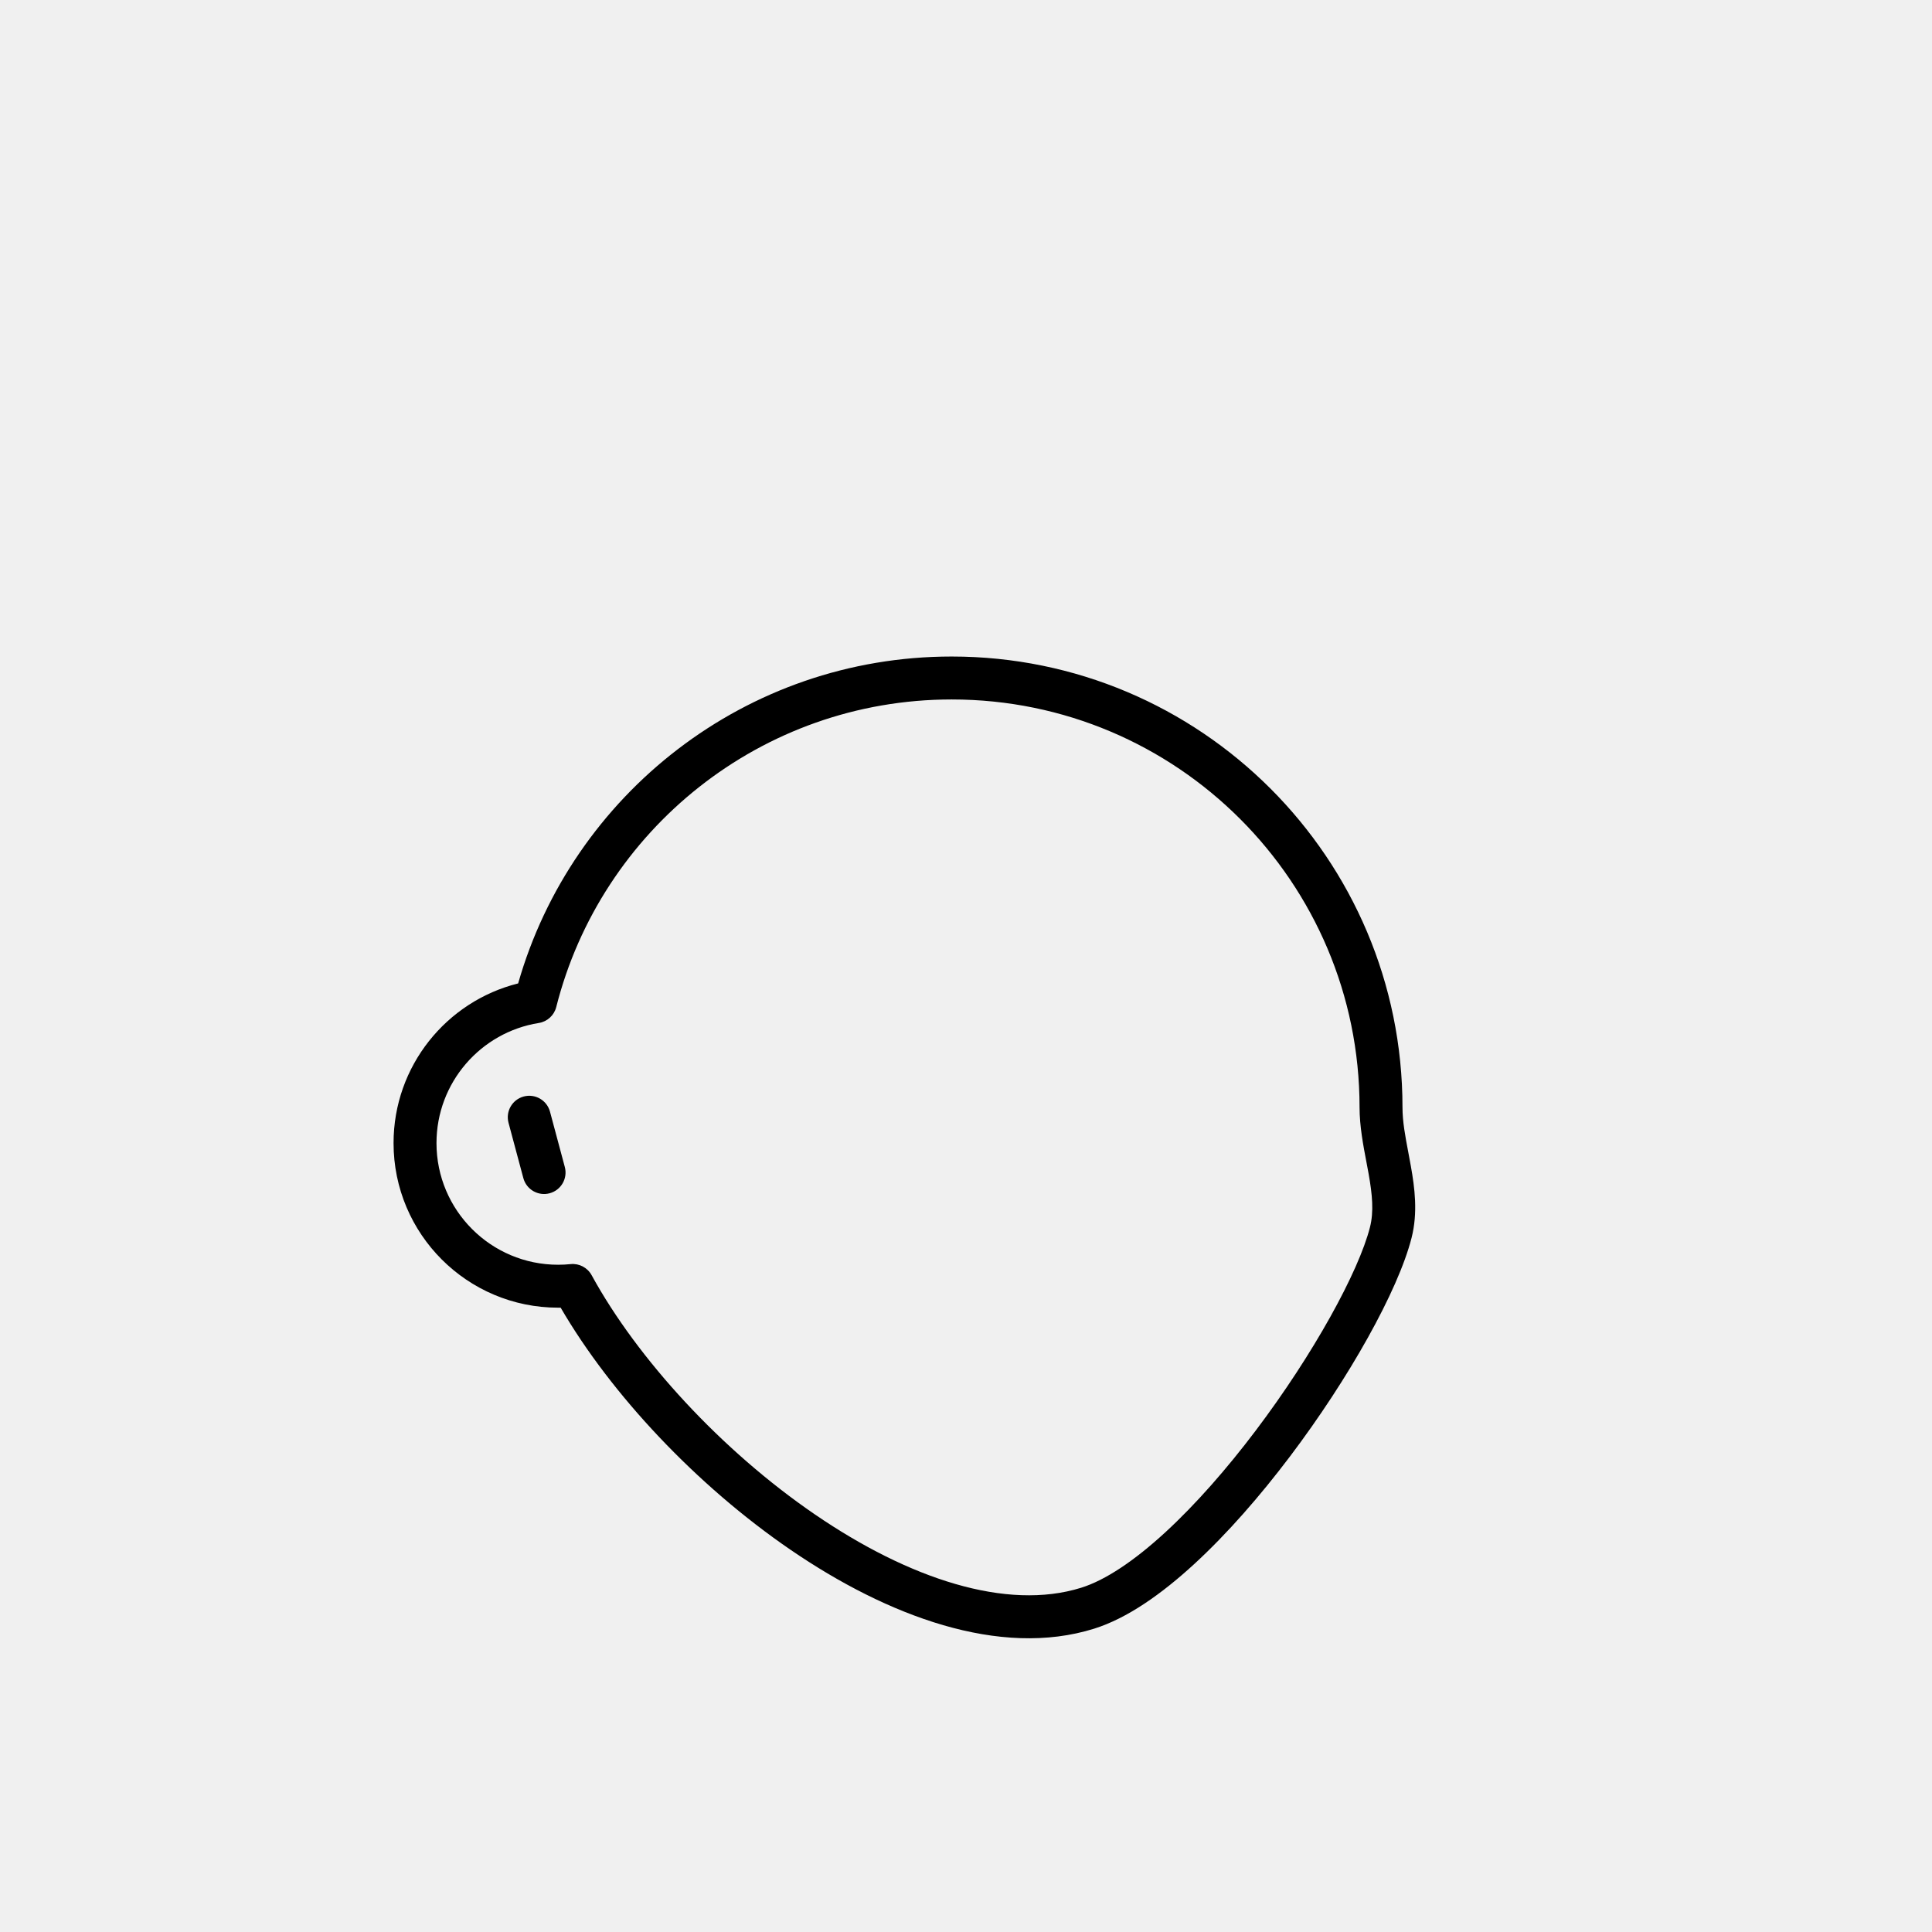
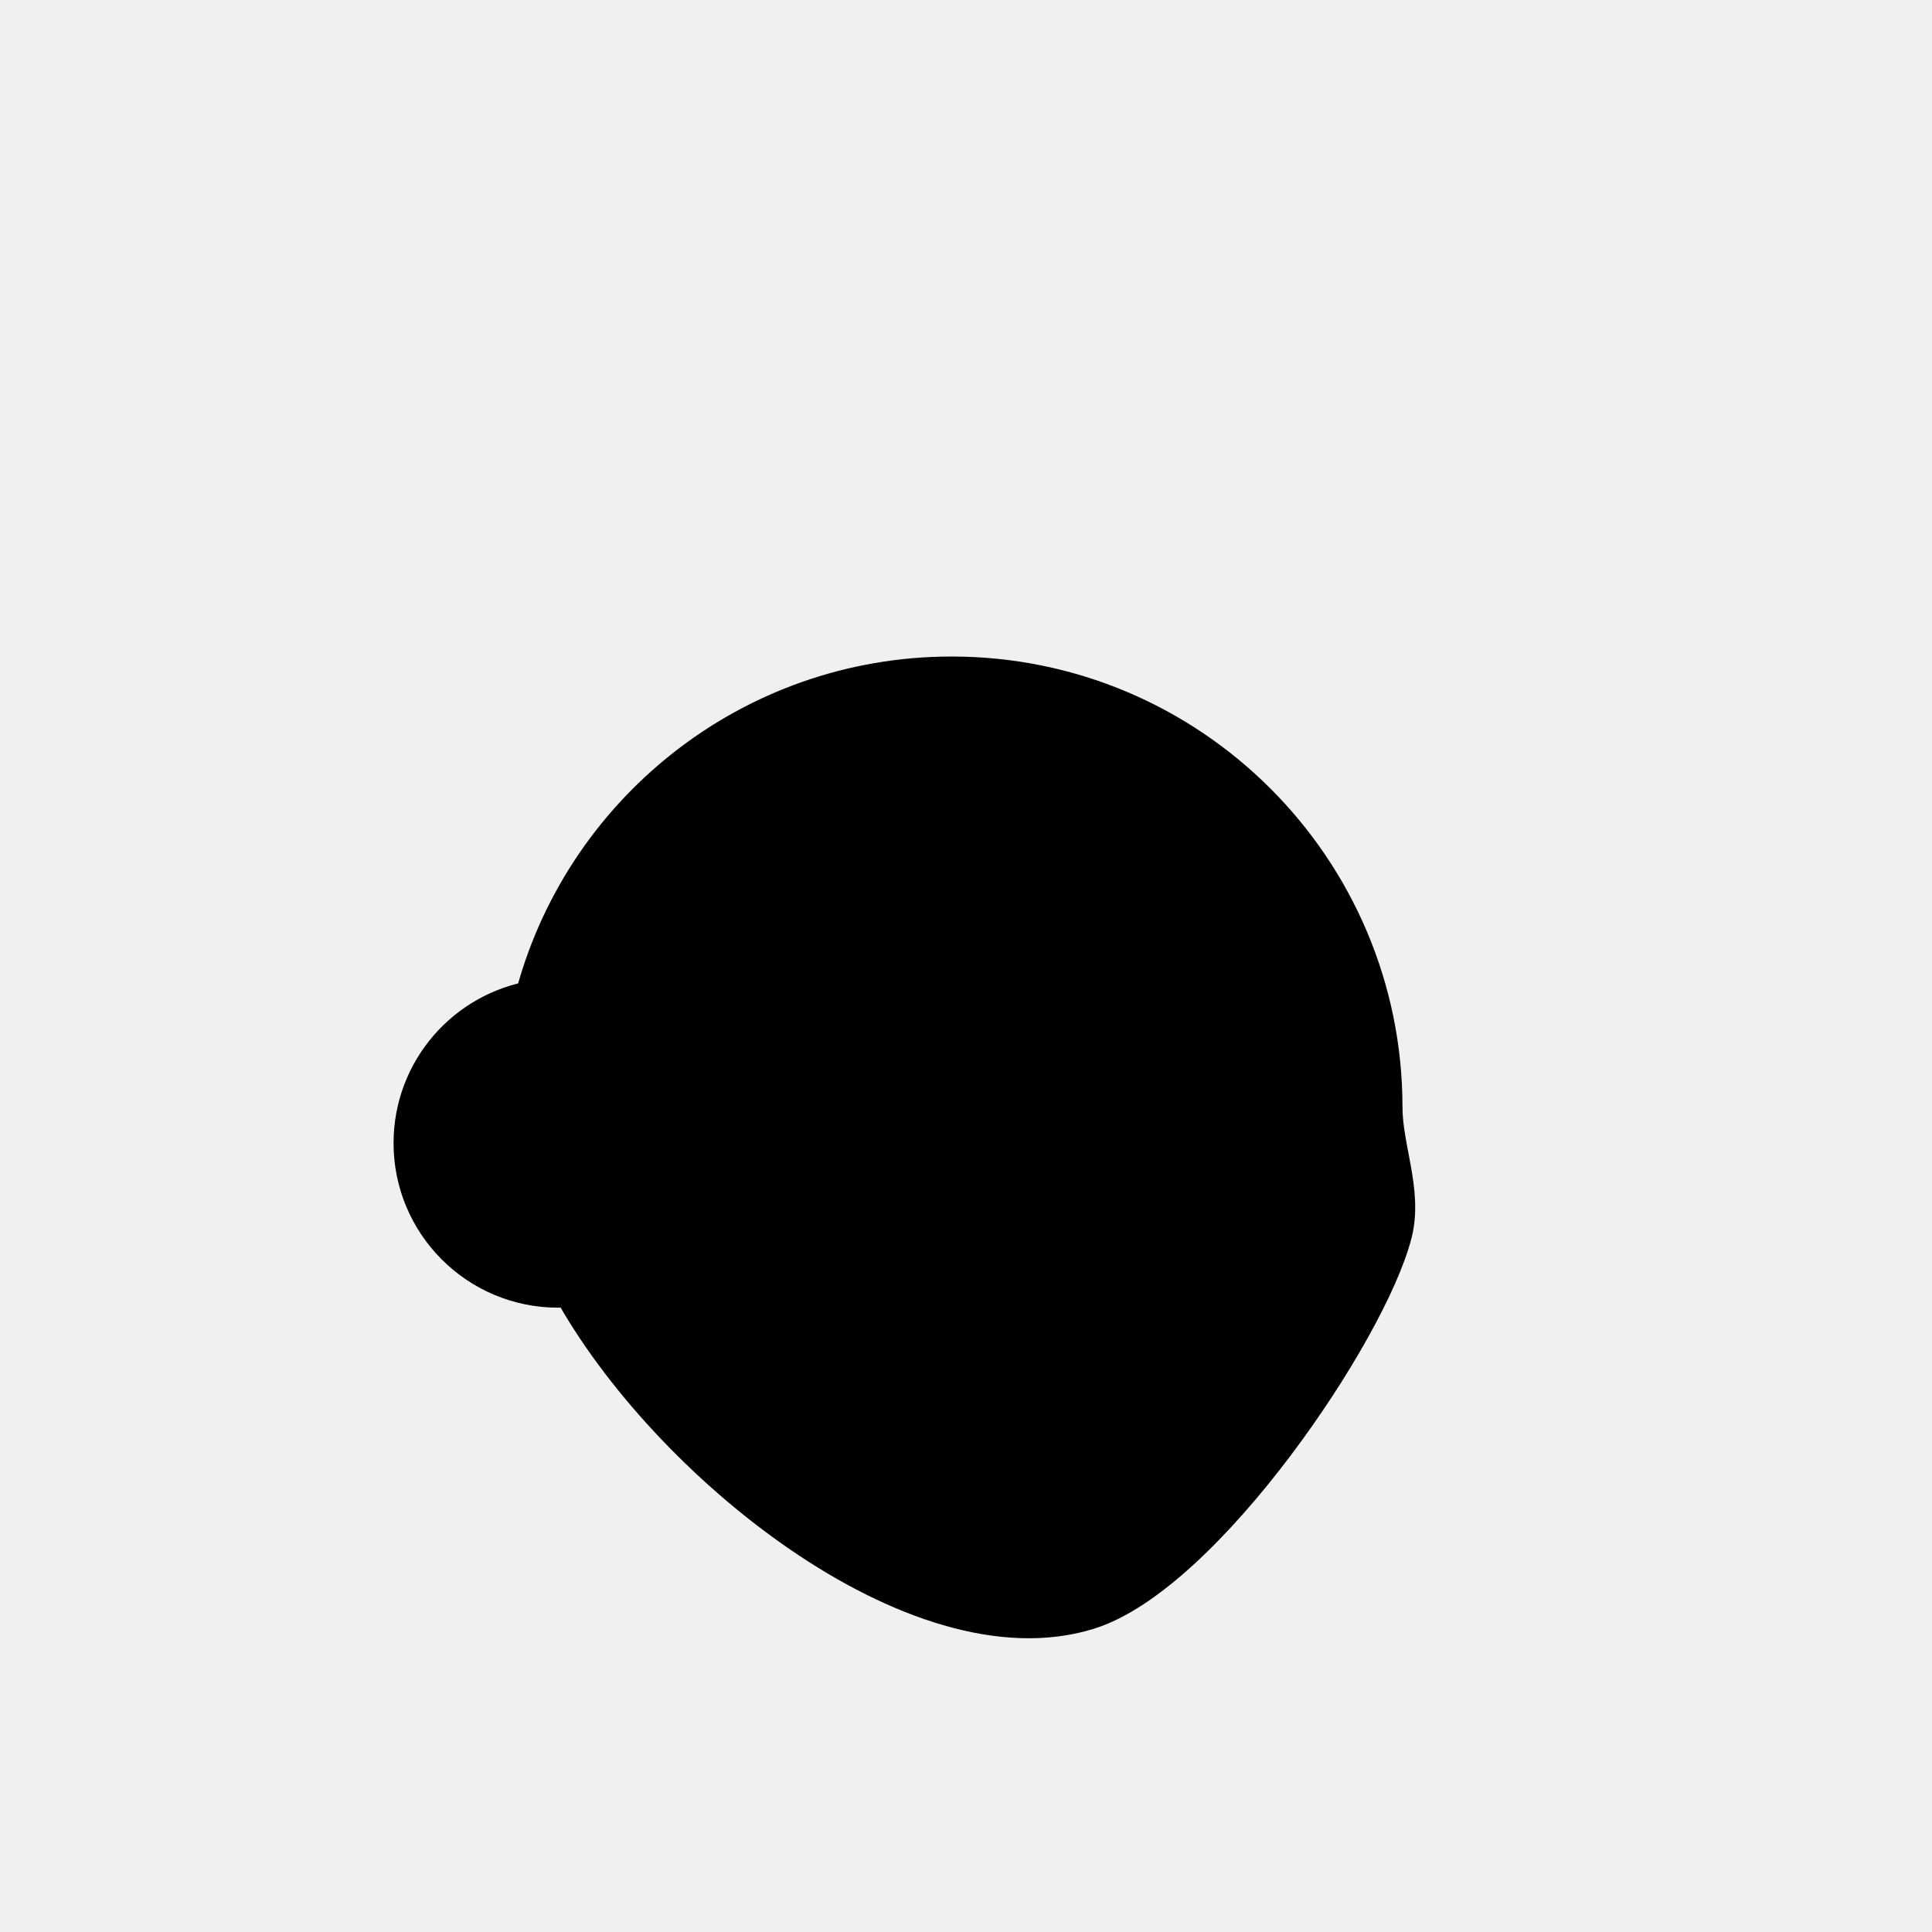
- <svg xmlns="http://www.w3.org/2000/svg" width="1080" height="1080" viewBox="0 0 1080 1080" fill="none">
-   <g id="Face/ 11">
-     <g id="Path">
-       <mask id="path-1-inside-1_0_1039" fill="white">
-         <path fill-rule="evenodd" clip-rule="evenodd" d="M310.946 562.941C335.92 464.119 425.436 391 532 391C657.921 391 760 493.079 760 619C760 629.46 762.06 640.268 763.86 649.706C764.292 651.973 764.709 654.16 765.079 656.245C767.13 667.808 768.036 677.319 765.823 686.022C759.49 710.927 734.305 756.885 701.951 799.708C685.937 820.903 668.534 840.835 651.405 856.582C634.066 872.522 617.906 883.332 604.421 887.546C562.641 900.602 508.106 882.567 455.424 846.498C403.318 810.823 356.354 759.698 330.718 712.827C328.401 708.592 323.773 706.157 318.971 706.647C316.685 706.88 314.359 707 312 707C274.445 707 244 676.555 244 639C244 605.126 268.78 577.017 301.2 571.851C305.938 571.096 309.771 567.592 310.946 562.941ZM532 367C416.833 367 319.736 444.245 289.647 549.737C249.637 559.728 220 595.893 220 639C220 689.81 261.19 731 312 731C312.471 731 312.942 730.996 313.412 730.989C341.666 779.573 389.407 830.385 441.866 866.301C496.147 903.465 558.873 926.924 611.579 910.454C630.094 904.668 649.382 891.042 667.648 874.25C686.124 857.265 704.484 836.168 721.1 814.175C754.005 770.623 781.547 721.57 789.083 691.937C792.651 677.905 790.831 664.007 788.71 652.053C788.218 649.28 787.717 646.632 787.235 644.08L787.235 644.079C785.499 634.899 784 626.971 784 619C784 479.824 671.176 367 532 367ZM307.45 621.439C305.735 615.038 299.155 611.239 292.753 612.954C286.351 614.669 282.552 621.249 284.268 627.651L292.55 658.561C294.265 664.962 300.845 668.761 307.247 667.046C313.649 665.331 317.448 658.751 315.732 652.349L307.45 621.439Z" />
-       </mask>
-       <path d="M310.946 562.941L287.678 557.06L310.946 562.941ZM763.86 649.706L740.285 654.201L740.285 654.201L763.86 649.706ZM765.079 656.245L741.448 660.437L741.448 660.438L765.079 656.245ZM765.823 686.022L789.083 691.937L789.083 691.937L765.823 686.022ZM701.951 799.708L682.802 785.24V785.24L701.951 799.708ZM651.405 856.582L667.648 874.25L651.405 856.582ZM604.421 887.546L611.579 910.454H611.579L604.421 887.546ZM455.424 846.498L441.866 866.301H441.866L455.424 846.498ZM330.718 712.827L309.661 724.343L309.661 724.343L330.718 712.827ZM318.971 706.647L321.408 730.523H321.408L318.971 706.647ZM301.2 571.851L304.977 595.552L301.2 571.851ZM289.647 549.737L295.461 573.022C303.789 570.943 310.372 564.574 312.727 556.32L289.647 549.737ZM313.412 730.989L334.159 718.924C329.797 711.424 321.726 706.861 313.05 706.992L313.412 730.989ZM441.866 866.301L455.424 846.498L441.866 866.301ZM611.579 910.454L604.421 887.546L604.421 887.546L611.579 910.454ZM667.648 874.25L683.891 891.919H683.891L667.648 874.25ZM721.1 814.175L740.249 828.643V828.643L721.1 814.175ZM789.083 691.937L765.823 686.022V686.022L789.083 691.937ZM788.71 652.053L765.079 656.245L765.079 656.245L788.71 652.053ZM787.235 644.08L810.817 639.622C810.77 639.372 810.719 639.122 810.664 638.874L787.235 644.08ZM787.235 644.079L763.653 648.538C763.7 648.788 763.751 649.037 763.806 649.285L787.235 644.079ZM292.753 612.954L298.965 636.136H298.965L292.753 612.954ZM307.45 621.439L330.632 615.228V615.228L307.45 621.439ZM284.268 627.651L261.086 633.863L284.268 627.651ZM292.55 658.561L269.368 664.772H269.368L292.55 658.561ZM307.247 667.046L313.459 690.228H313.459L307.247 667.046ZM315.732 652.349L338.914 646.137L338.914 646.137L315.732 652.349ZM532 367C414.187 367 315.28 447.837 287.678 557.06L334.215 568.821C356.559 480.402 436.684 415 532 415V367ZM784 619C784 479.824 671.176 367 532 367V415C644.666 415 736 506.334 736 619H784ZM787.435 645.211C785.561 635.381 784 626.81 784 619H736C736 632.111 738.56 645.155 740.285 654.201L787.435 645.211ZM788.71 652.053C788.308 649.789 787.861 647.446 787.435 645.211L740.285 654.201C740.723 656.5 741.11 658.532 741.448 660.437L788.71 652.053ZM789.083 691.937C792.655 677.891 790.825 663.976 788.71 652.053L741.448 660.438C743.435 671.64 743.418 676.747 742.563 680.107L789.083 691.937ZM721.1 814.175C737.921 791.912 752.915 768.792 764.604 747.838C776.063 727.296 785.144 707.425 789.083 691.937L742.564 680.107C740.169 689.524 733.49 705.084 722.685 724.453C712.11 743.41 698.335 764.68 682.802 785.24L721.1 814.175ZM667.648 874.25C686.124 857.265 704.484 836.168 721.1 814.175L682.802 785.24C667.39 805.639 650.944 824.405 635.163 838.914L667.648 874.25ZM611.579 910.454C630.097 904.667 649.386 891.039 667.648 874.25L635.163 838.914C618.746 854.006 605.714 861.997 597.262 864.639L611.579 910.454ZM441.866 866.301C496.158 903.473 558.88 926.922 611.579 910.454L597.262 864.639C566.402 874.282 520.054 861.661 468.983 826.695L441.866 866.301ZM309.661 724.343C337.312 774.897 387.01 828.743 441.866 866.301L468.983 826.695C419.627 792.903 375.396 744.499 351.774 701.31L309.661 724.343ZM321.408 730.523C316.606 731.013 311.978 728.578 309.661 724.343L351.774 701.31C344.825 688.605 330.94 681.301 316.534 682.771L321.408 730.523ZM312 731C315.172 731 318.311 730.839 321.408 730.523L316.534 682.771C315.06 682.922 313.547 683 312 683V731ZM220 639C220 689.81 261.19 731 312 731V683C287.699 683 268 663.301 268 639H220ZM297.424 548.15C253.53 555.145 220 593.151 220 639H268C268 617.101 284.03 598.89 304.977 595.552L297.424 548.15ZM287.678 557.06C288.853 552.409 292.686 548.905 297.424 548.15L304.977 595.552C319.19 593.287 330.689 582.775 334.215 568.821L287.678 557.06ZM312.727 556.32C339.954 460.861 427.837 391 532 391V343C405.829 343 299.518 427.63 266.567 543.154L312.727 556.32ZM244 639C244 607.172 265.88 580.409 295.461 573.022L283.833 526.452C233.393 539.047 196 584.614 196 639H244ZM312 707C274.445 707 244 676.555 244 639H196C196 703.065 247.935 755 312 755V707ZM313.05 706.992C312.7 706.997 312.35 707 312 707V755C312.593 755 313.184 754.996 313.773 754.987L313.05 706.992ZM455.424 846.498C405.647 812.417 360.469 764.166 334.159 718.924L292.665 743.055C322.863 794.981 373.168 848.353 428.308 886.105L455.424 846.498ZM604.421 887.546C562.647 900.6 508.115 882.573 455.424 846.498L428.308 886.105C484.179 924.357 555.099 953.248 618.738 933.361L604.421 887.546ZM651.405 856.582C634.069 872.52 617.908 883.331 604.421 887.546L618.738 933.361C642.28 926.004 664.696 909.565 683.891 891.919L651.405 856.582ZM701.951 799.708C685.937 820.903 668.534 840.835 651.405 856.582L683.891 891.919C703.714 873.695 723.031 851.432 740.249 828.643L701.951 799.708ZM765.823 686.022C759.489 710.929 734.303 756.887 701.951 799.708L740.249 828.643C773.707 784.359 803.605 732.211 812.342 697.852L765.823 686.022ZM765.079 656.245C767.126 667.785 768.039 677.308 765.823 686.022L812.342 697.852C817.263 678.502 814.535 660.228 812.341 647.861L765.079 656.245ZM763.653 648.539C764.138 651.107 764.614 653.626 765.079 656.245L812.341 647.861C811.822 644.934 811.297 642.156 810.817 639.622L763.653 648.539ZM763.806 649.285L763.807 649.287L810.664 638.874L810.663 638.872L763.806 649.285ZM760 619C760 629.63 762.008 639.839 763.653 648.538L810.817 639.62C808.99 629.958 808 624.313 808 619H760ZM532 391C657.921 391 760 493.079 760 619H808C808 466.569 684.431 343 532 343V391ZM298.965 636.136C292.563 637.852 285.983 634.053 284.268 627.651L330.632 615.228C325.486 596.023 305.746 584.626 286.541 589.772L298.965 636.136ZM307.45 621.439C309.165 627.841 305.366 634.421 298.965 636.136L286.541 589.772C267.337 594.918 255.94 614.658 261.086 633.863L307.45 621.439ZM315.732 652.349L307.45 621.439L261.086 633.863L269.368 664.772L315.732 652.349ZM301.035 643.864C307.437 642.148 314.017 645.947 315.732 652.349L269.368 664.772C274.514 683.977 294.254 695.374 313.459 690.228L301.035 643.864ZM292.55 658.561C290.835 652.159 294.634 645.579 301.035 643.864L313.459 690.228C332.663 685.082 344.06 665.342 338.914 646.137L292.55 658.561ZM284.268 627.651L292.55 658.561L338.914 646.137L330.632 615.228L284.268 627.651Z" fill="black" mask="url(#path-1-inside-1_0_1039)" />
-     </g>
+ <svg xmlns="http://www.w3.org/2000/svg" width="1080px" height="1080px" viewBox="0 0 1080 1080" version="1.1">
+   <g id="Face/-11" stroke="none" stroke-width="1" fill-rule="evenodd" stroke-linecap="round" stroke-linejoin="round">
+     <path d="M532,379 C664.548,379 772,486.452 772,619 C772,642.16 783.235,666.245 777.453,688.979 C763.584,743.518 672,879 608,899 C513.515,928.527 373.476,816.011 320.19,718.585 C317.498,718.86 314.765,719 312,719 C267.817,719 232,683.183 232,639 C232,599.135 261.159,566.08 299.312,560.001 C325.599,455.979 419.81,379 532,379 Z M295.859,624.545 L304.141,655.455" id="Path" stroke="#000000" stroke-width="24" />
  </g>
</svg>
